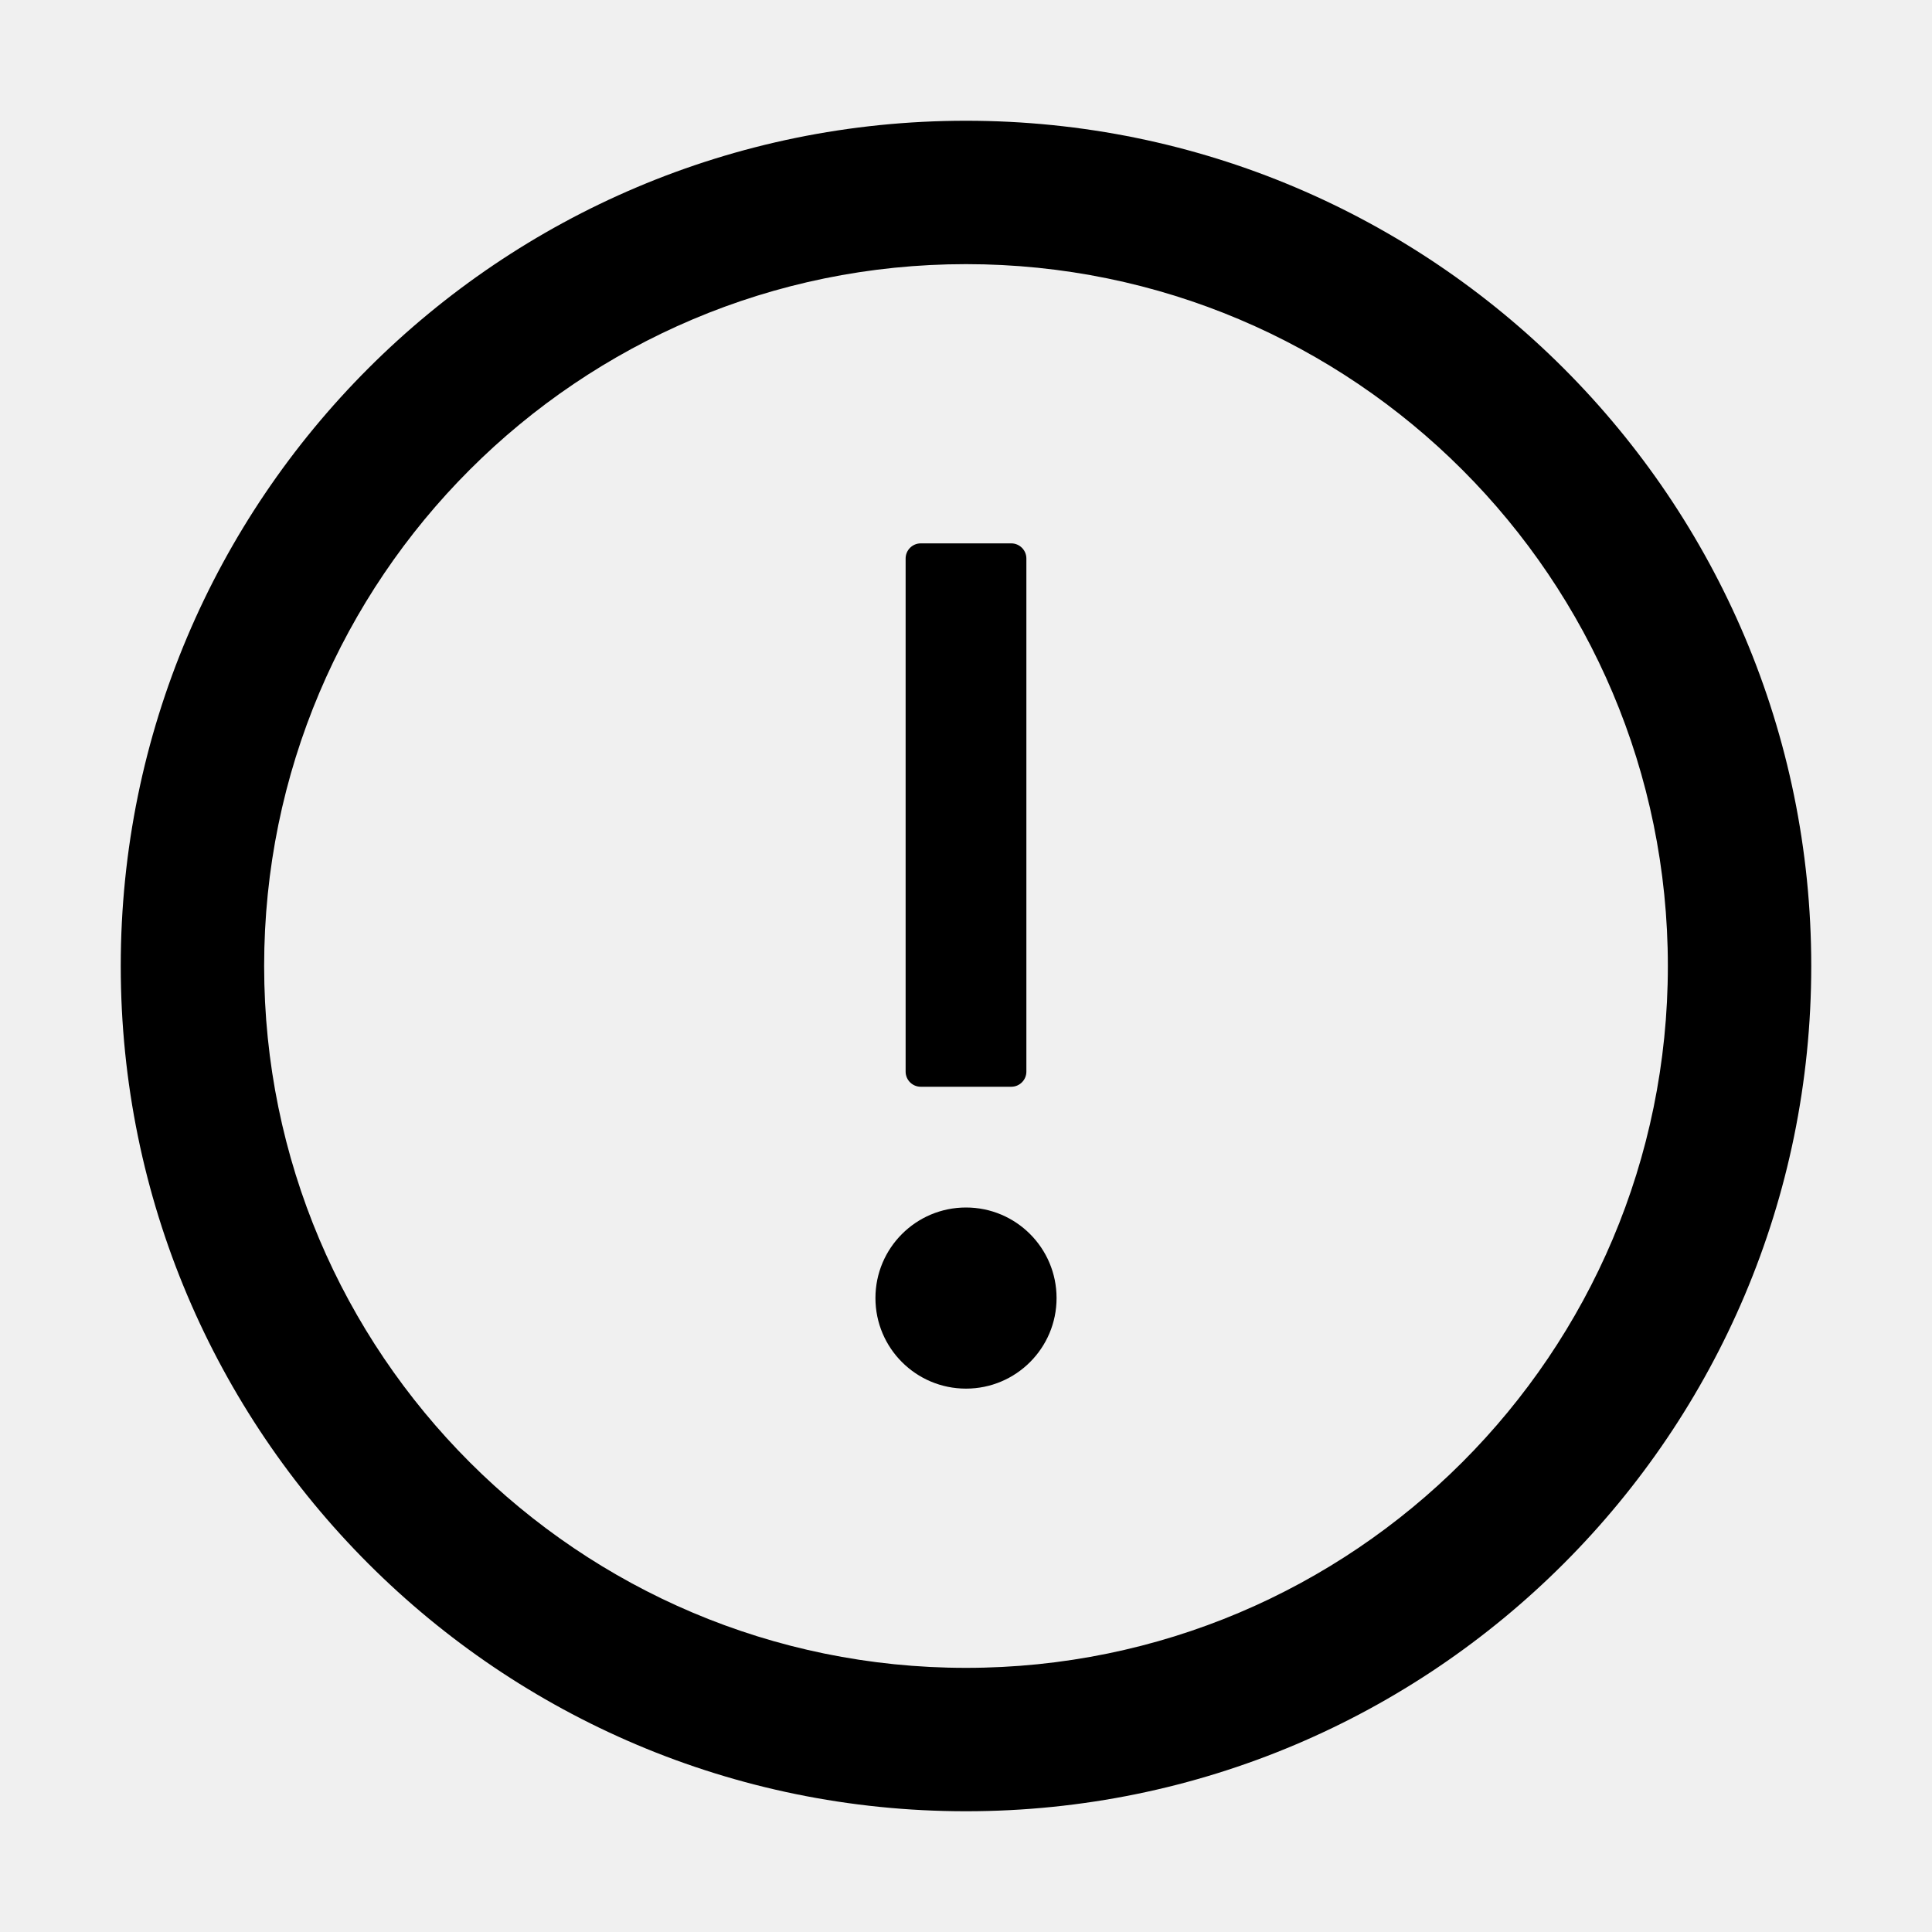
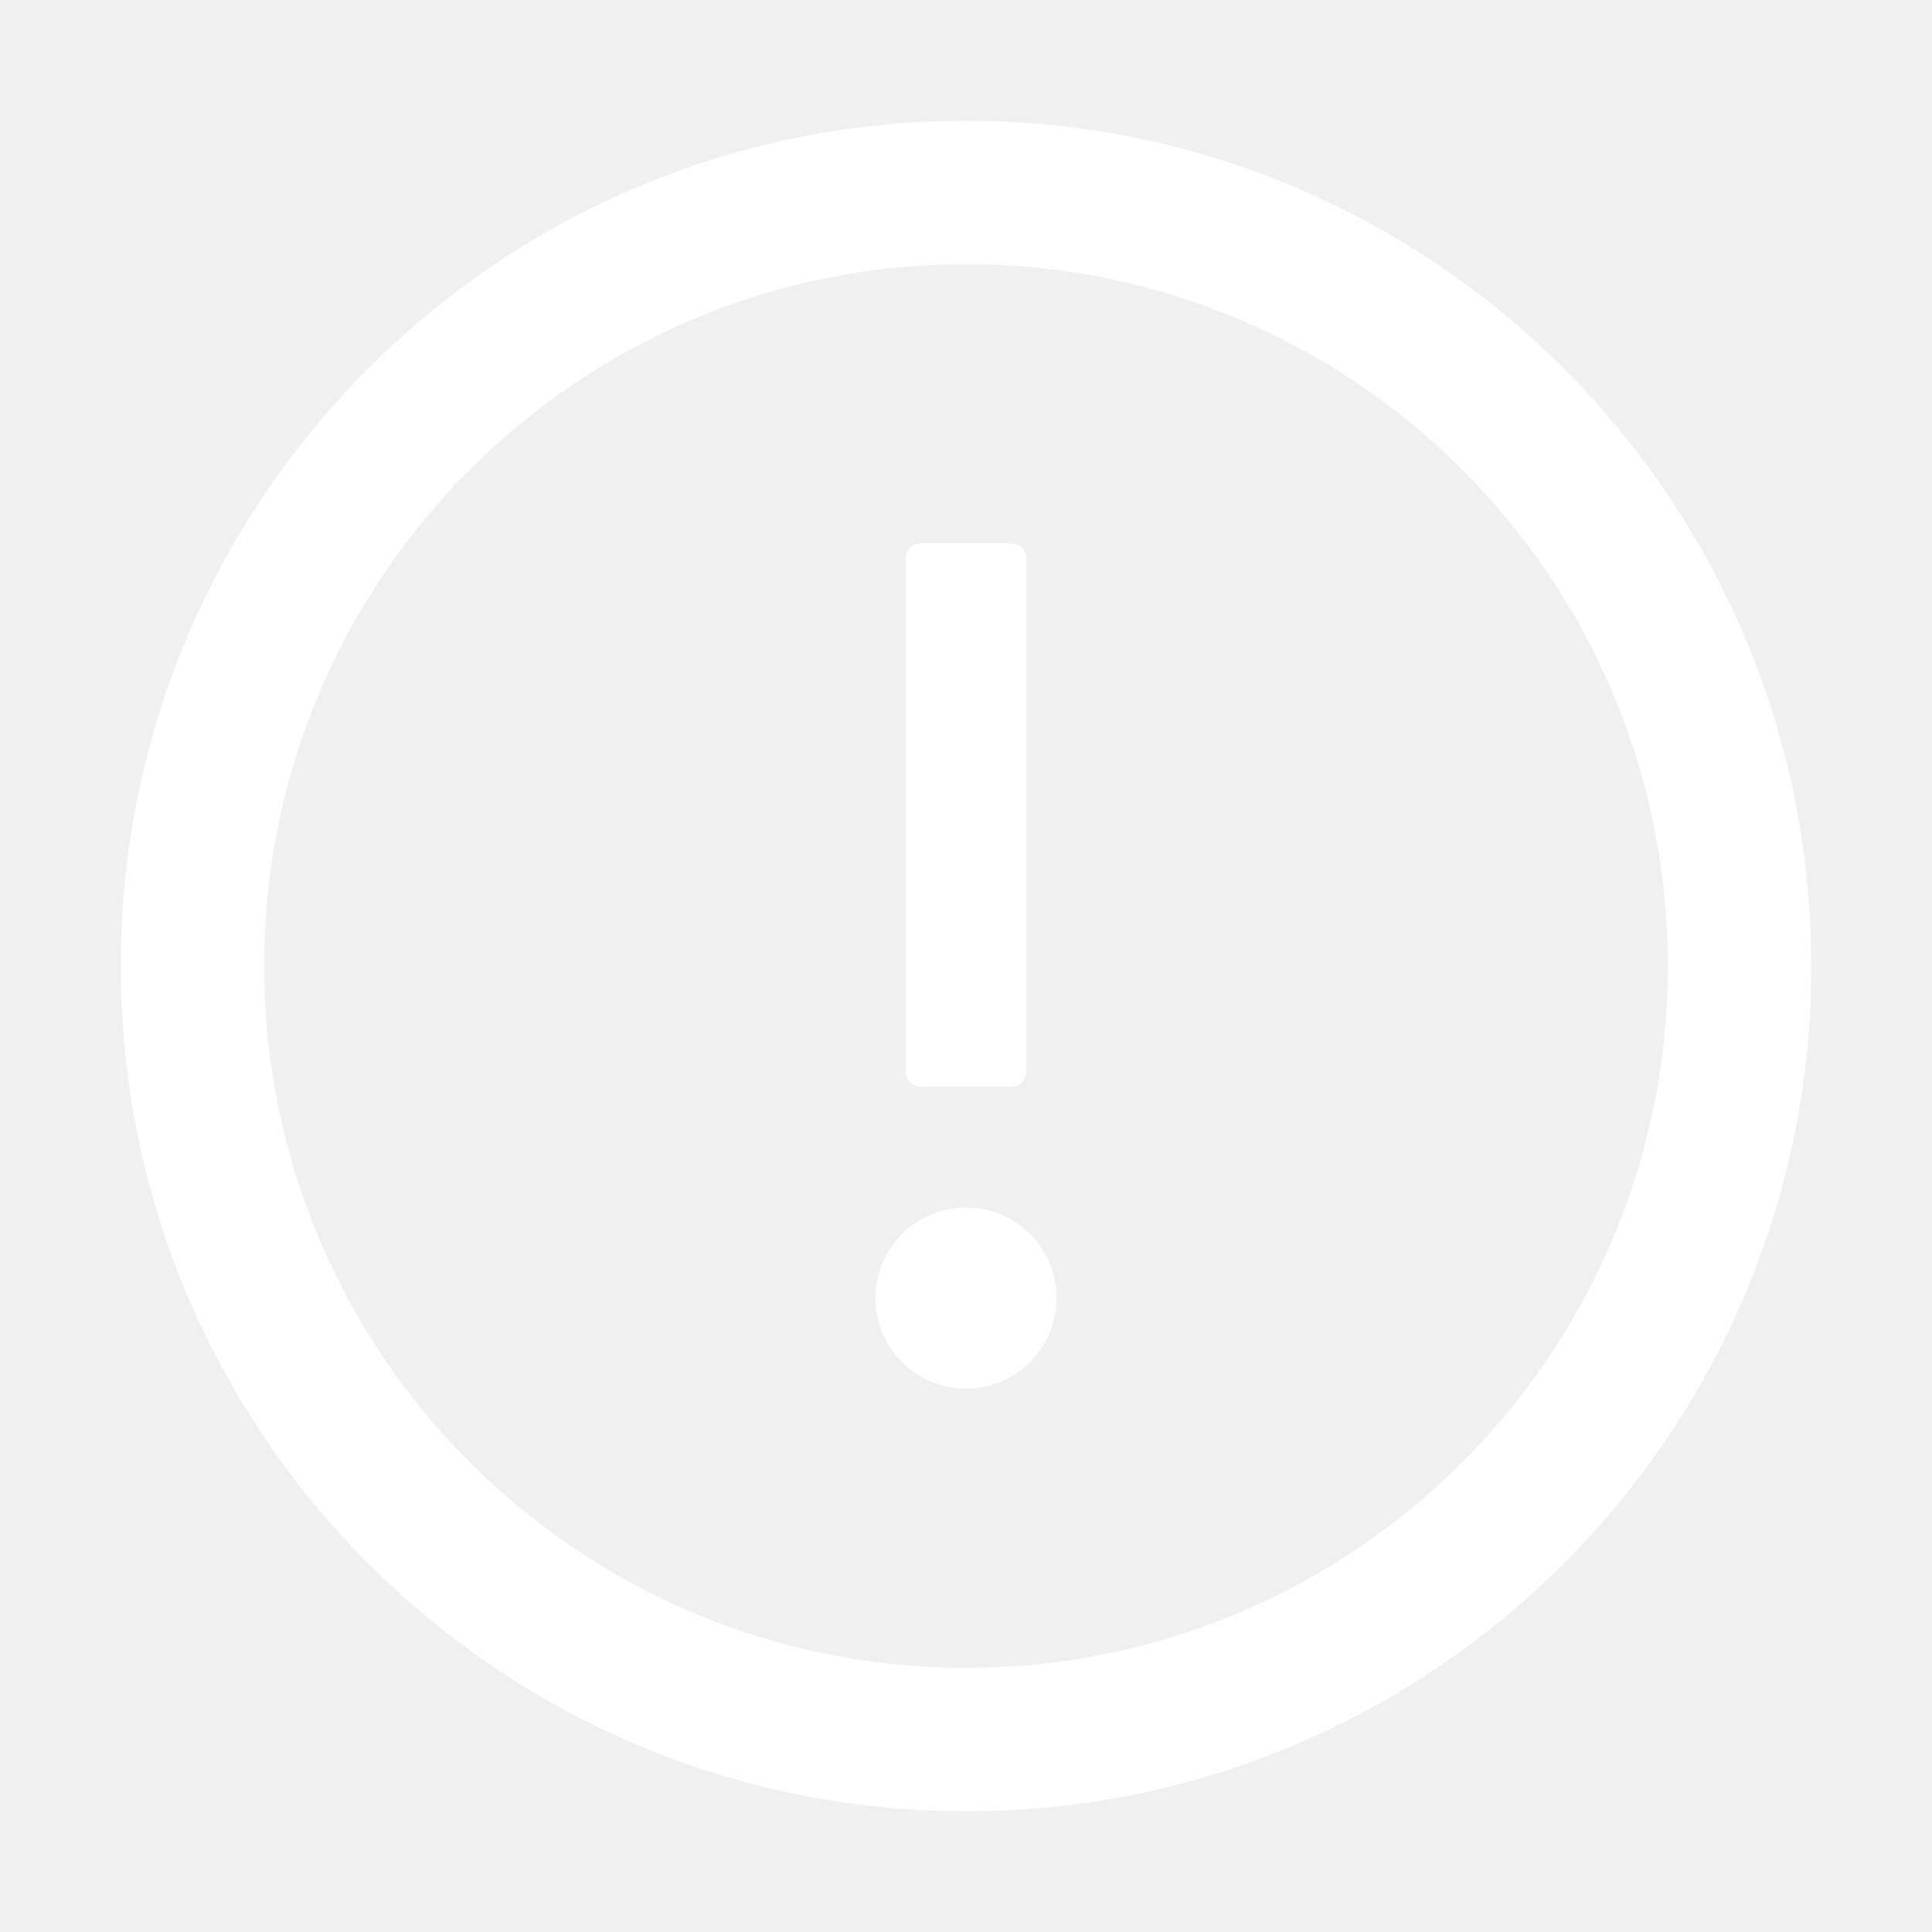
- <svg xmlns="http://www.w3.org/2000/svg" t="1562396272352" class="icon" viewBox="0 0 1024 1024" version="1.1" p-id="8215" width="200" height="200">
+ <svg xmlns="http://www.w3.org/2000/svg" t="1562397214353" class="icon" viewBox="0 0 1024 1024" version="1.1" p-id="9089" width="200" height="200">
  <defs>
    <style type="text/css" />
  </defs>
-   <path d="M512 64C264.6 64 64 264.6 64 512s200.6 448 448 448 448-200.6 448-448S759.4 64 512 64z m0 820c-205.4 0-372-166.6-372-372s166.6-372 372-372 372 166.6 372 372-166.6 372-372 372z" p-id="8216" />
-   <path d="M512 688m-48 0a48 48 0 1 0 96 0 48 48 0 1 0-96 0Z" p-id="8217" />
-   <path d="M488 576h48c4.4 0 8-3.6 8-8V296c0-4.4-3.6-8-8-8h-48c-4.4 0-8 3.6-8 8v272c0 4.4 3.6 8 8 8z" p-id="8218" />
+   <path d="M512 64C264.6 64 64 264.6 64 512s200.6 448 448 448 448-200.6 448-448S759.4 64 512 64z m0 820c-205.4 0-372-166.6-372-372s166.6-372 372-372 372 166.6 372 372-166.6 372-372 372z" p-id="9090" fill="#ffffff" />
+   <path d="M512 688m-48 0a48 48 0 1 0 96 0 48 48 0 1 0-96 0Z" p-id="9091" fill="#ffffff" />
+   <path d="M488 576h48c4.4 0 8-3.6 8-8V296c0-4.4-3.6-8-8-8h-48c-4.4 0-8 3.6-8 8v272c0 4.4 3.6 8 8 8z" p-id="9092" fill="#ffffff" />
</svg>
